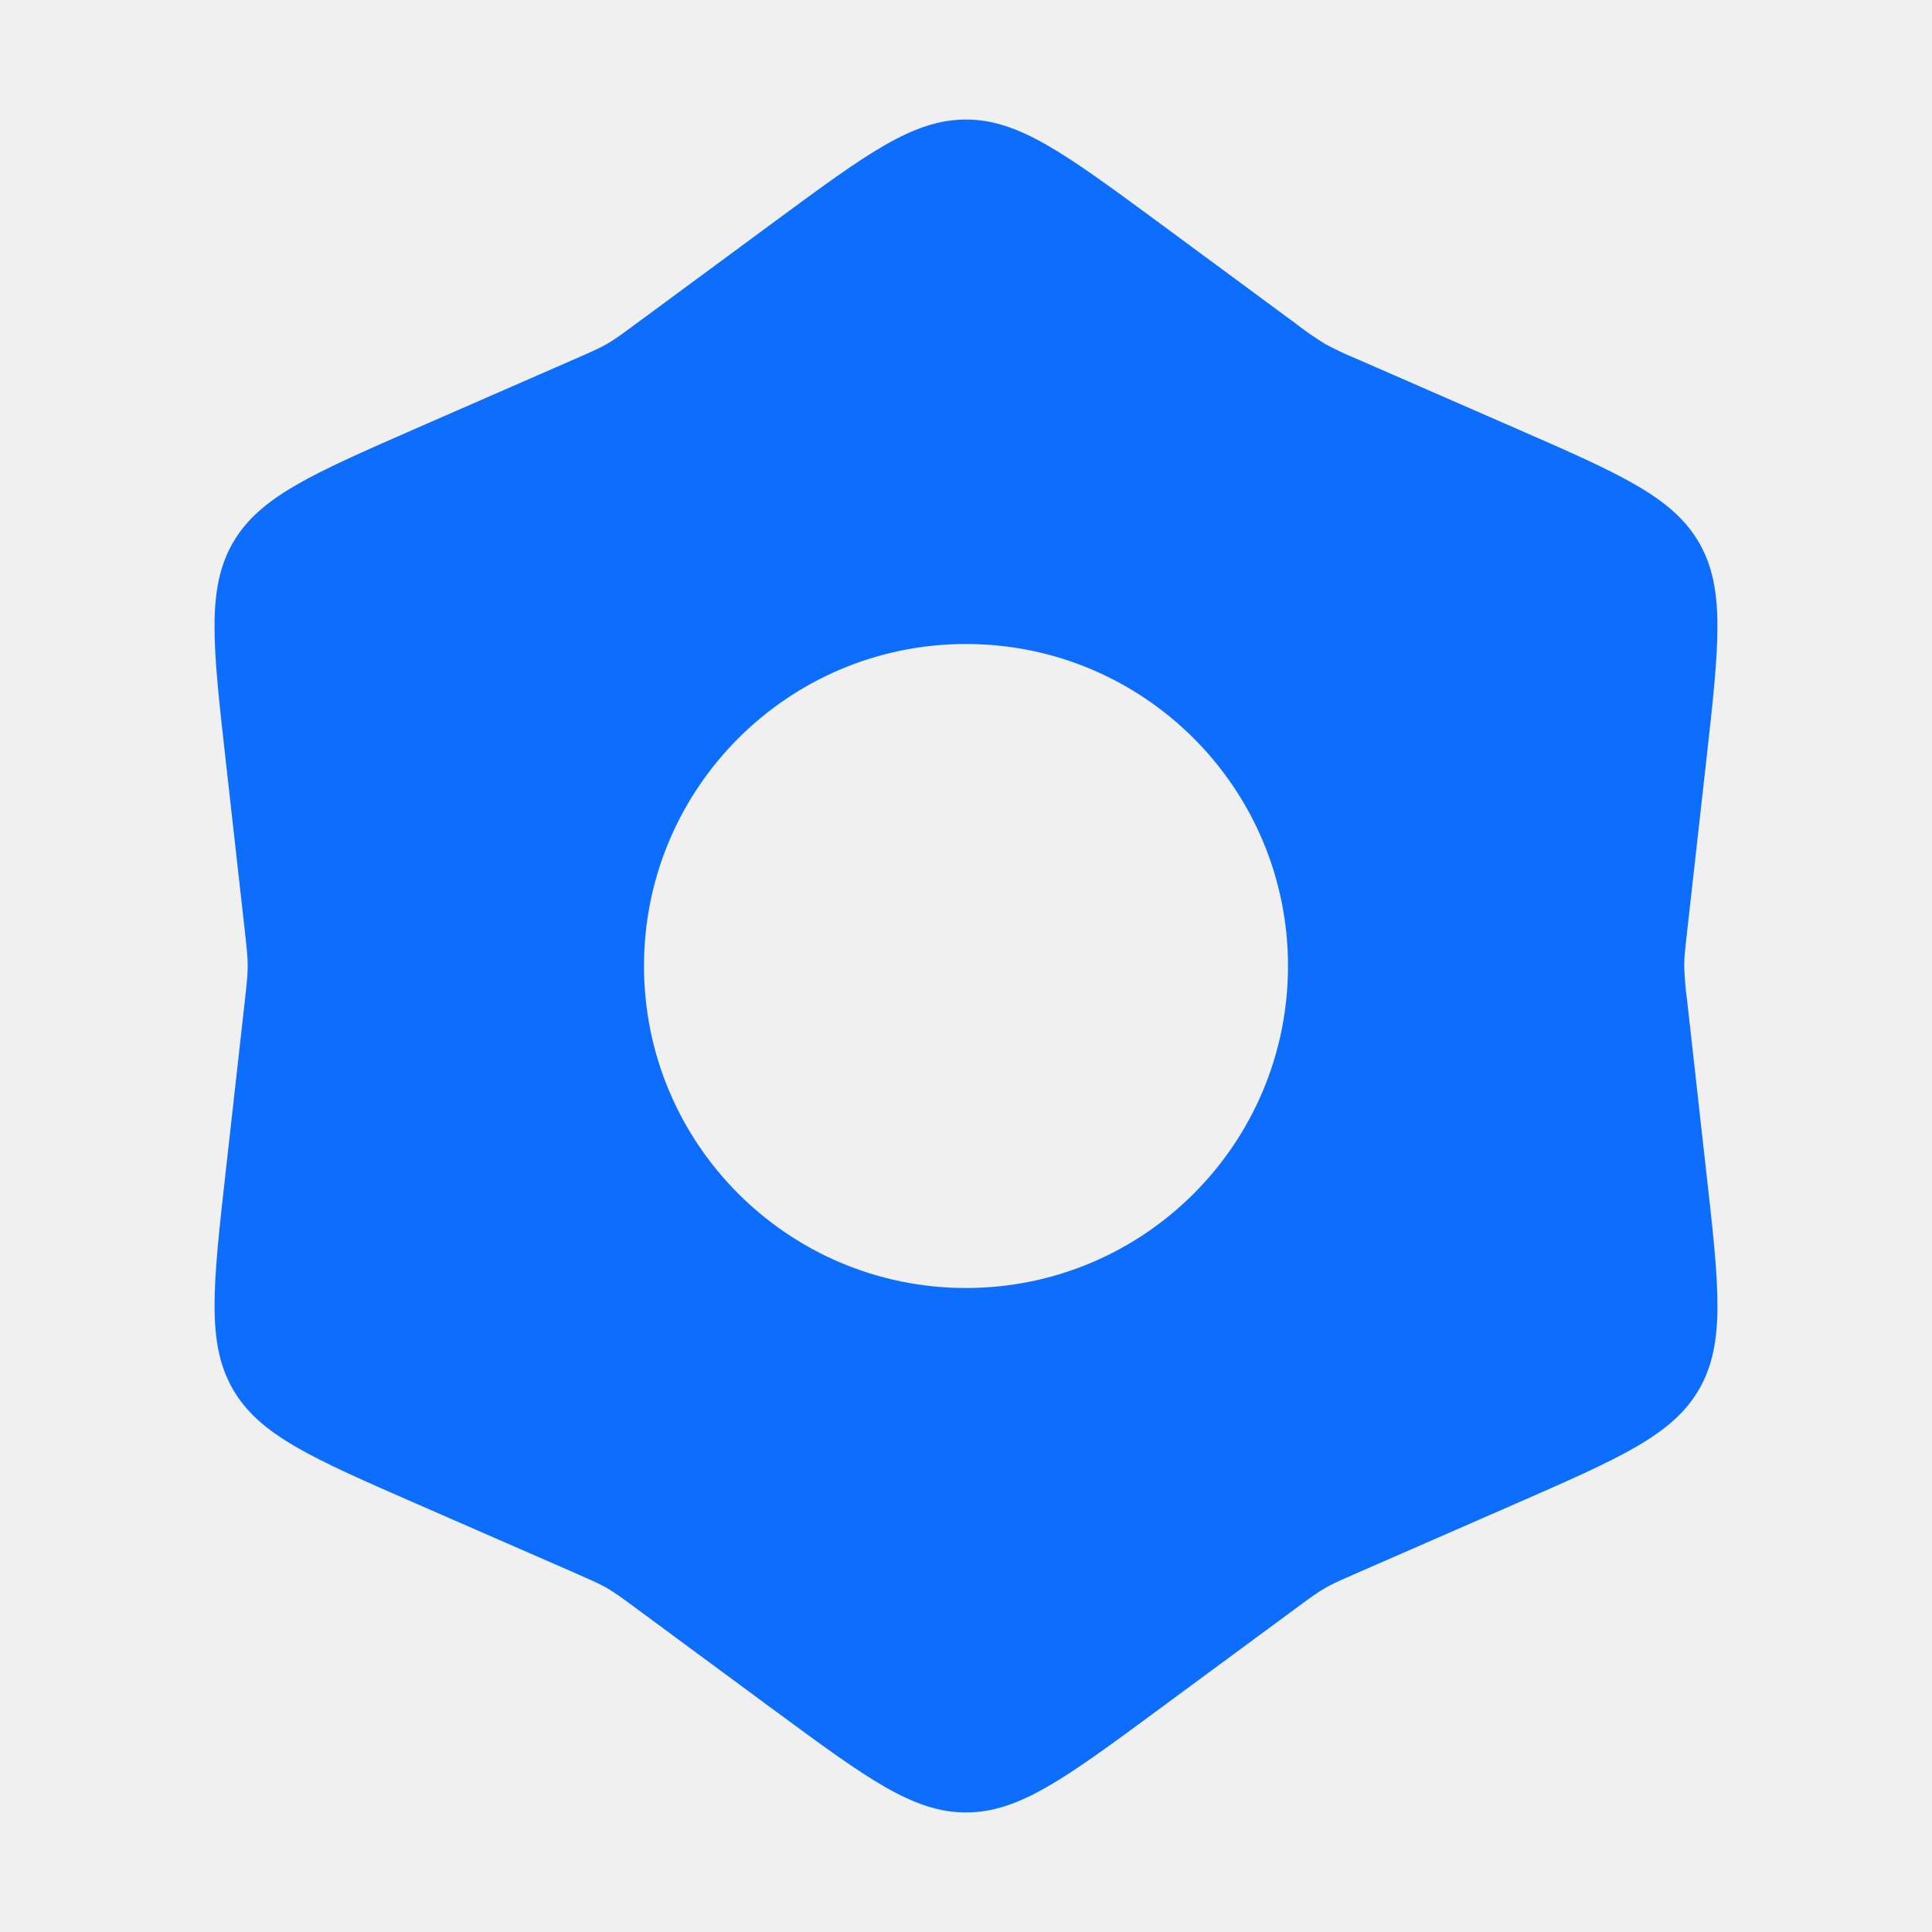
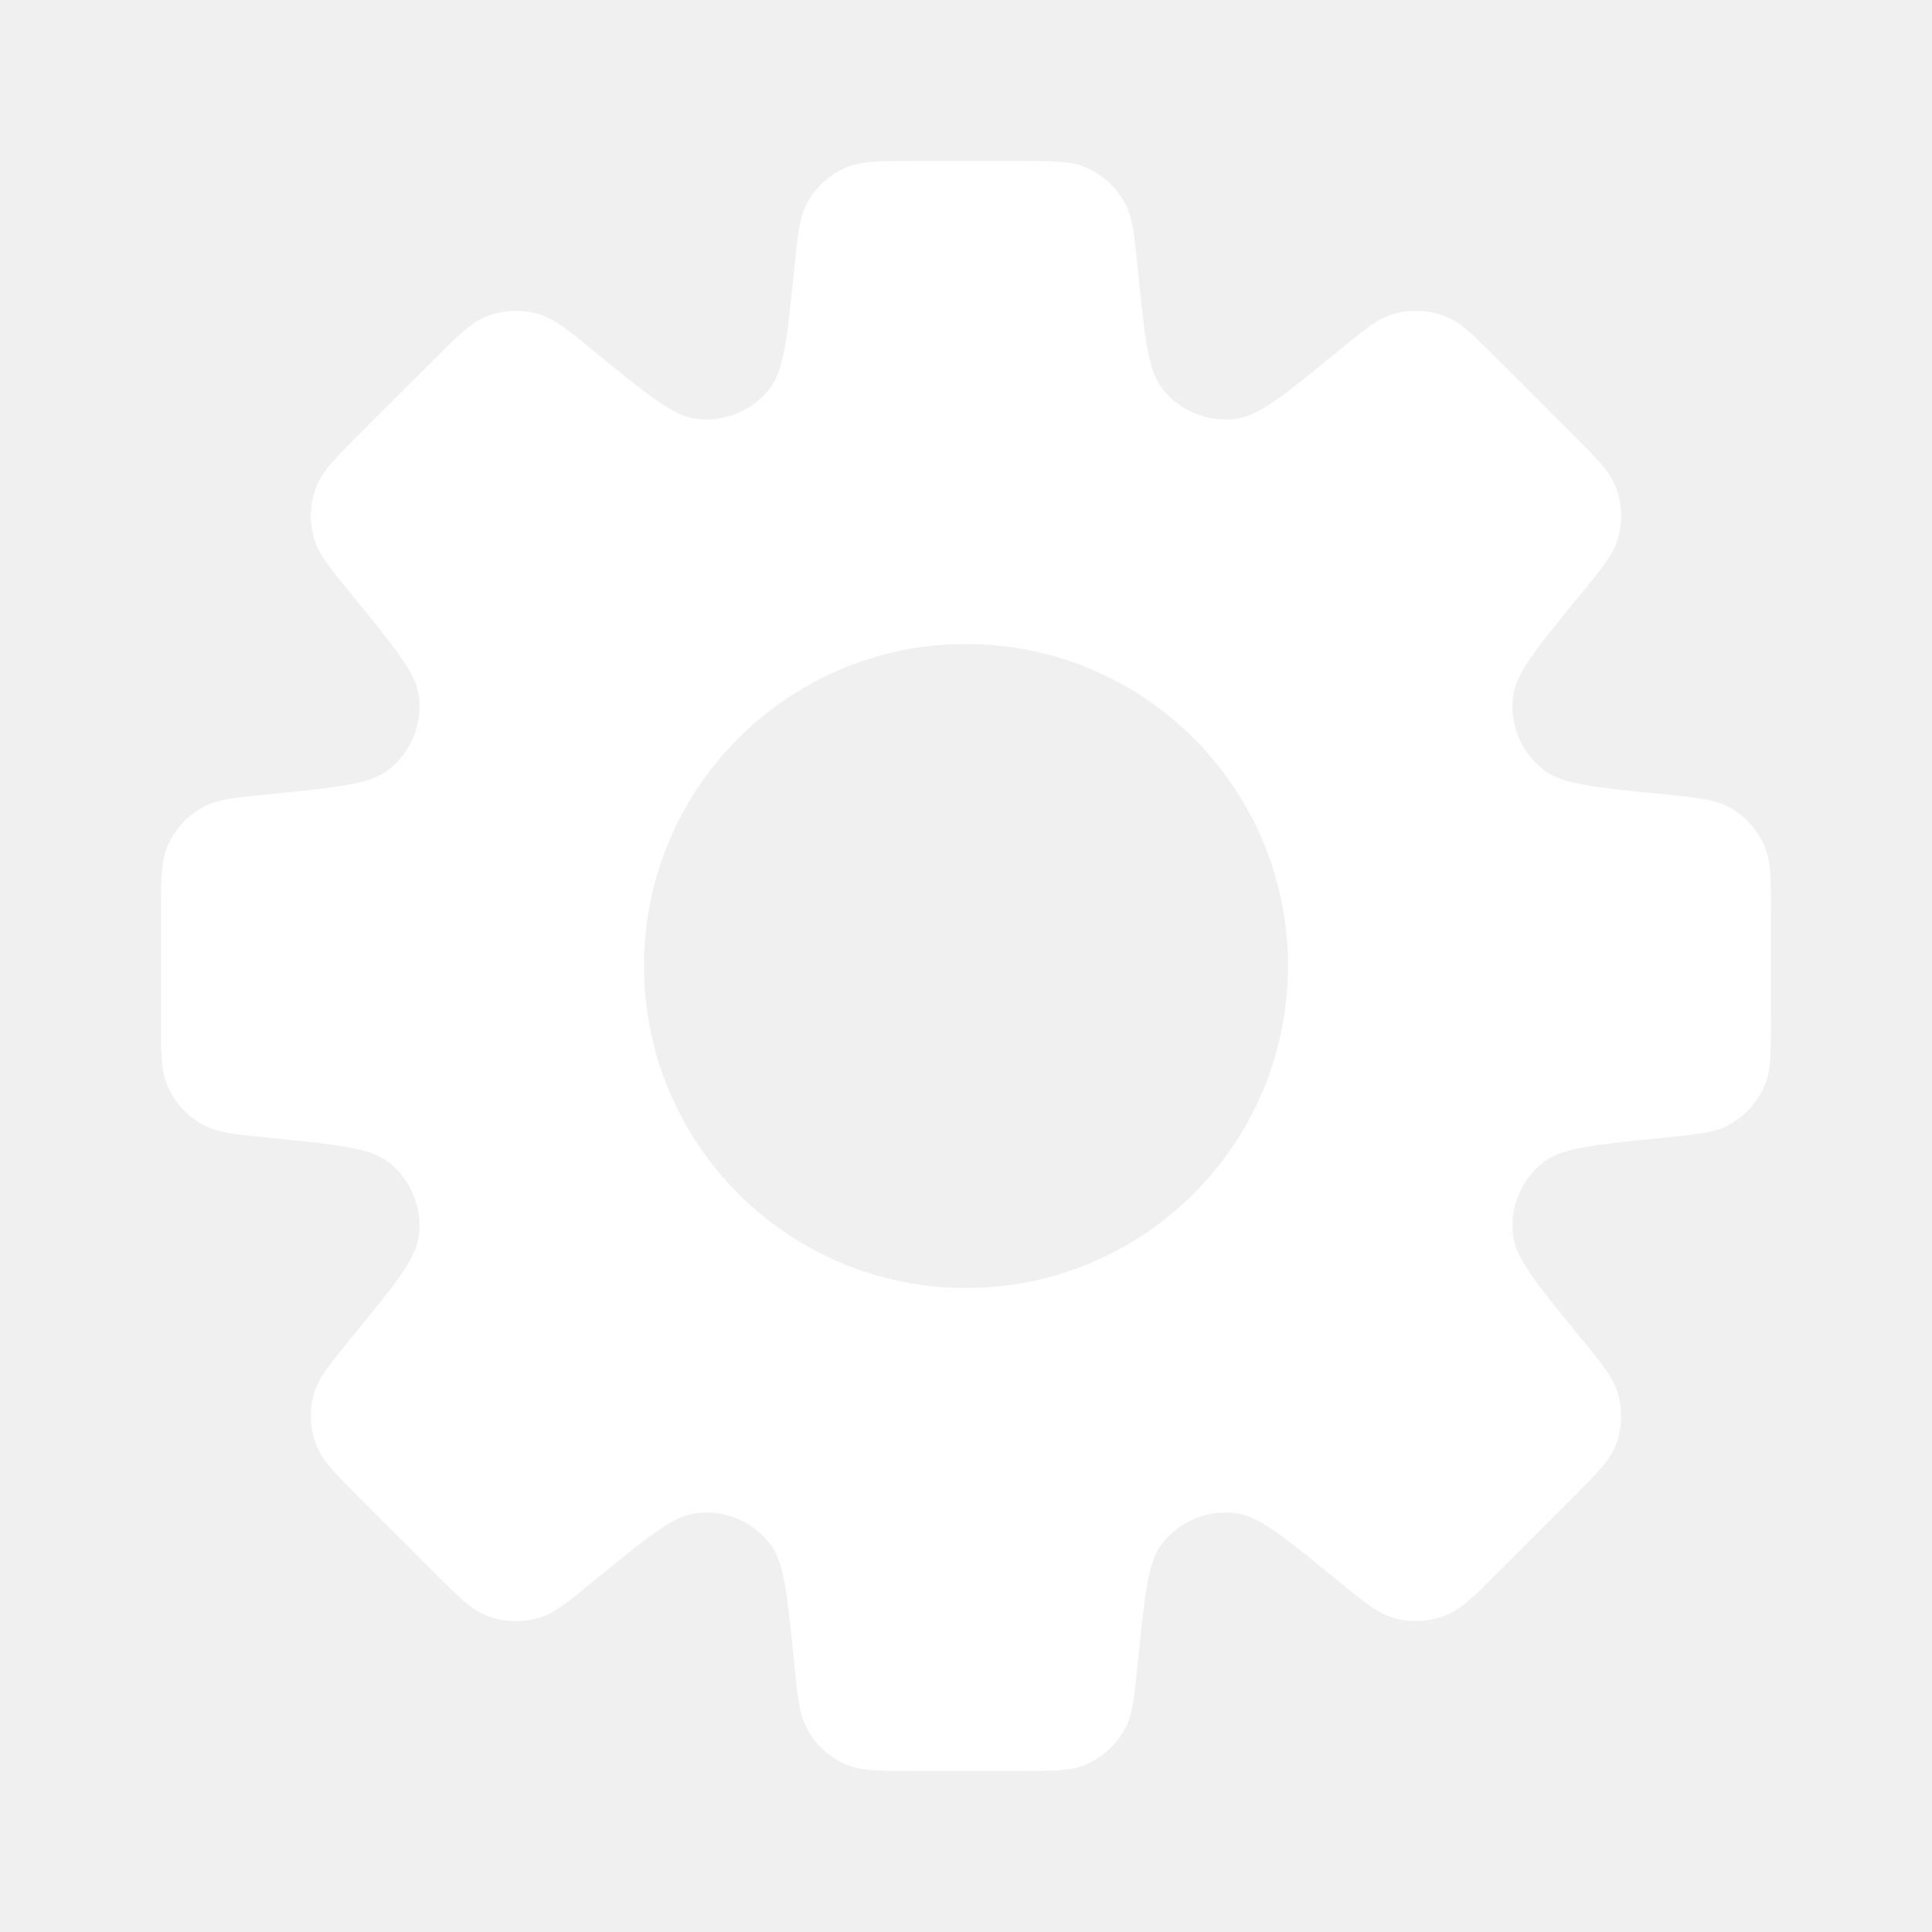
- <svg xmlns="http://www.w3.org/2000/svg" width="10" height="10" fill="none" viewBox="0 0 24 24">
-   <path fill="#0D6EFD" fill-rule="evenodd" d="M12 1.485c-.658 0-1.23.421-2.373 1.264L7.906 4.018c-.18.133-.27.199-.367.255-.097.056-.2.1-.405.19l-1.959.856c-1.302.57-1.953.854-2.282 1.423-.328.57-.25 1.276-.091 2.688l.238 2.125c.025.222.037.333.037.445 0 .112-.012.223-.037.445l-.238 2.125c-.158 1.412-.237 2.118.091 2.688.33.57.98.854 2.282 1.423l1.96.856c.204.09.307.134.404.19.096.056.187.122.367.255l1.72 1.269c1.145.843 1.716 1.264 2.374 1.264.657 0 1.23-.421 2.373-1.264l1.721-1.269c.18-.133.27-.199.367-.255.097-.056.2-.1.405-.19l1.959-.856c1.302-.57 1.953-.854 2.282-1.423.328-.57.25-1.276.09-2.688l-.237-2.125a4.106 4.106 0 0 1-.038-.445c0-.112.013-.223.038-.445l.238-2.125c.158-1.412.237-2.118-.091-2.688-.33-.57-.98-.854-2.282-1.423l-1.96-.856a4.13 4.13 0 0 1-.404-.19 4.132 4.132 0 0 1-.367-.255l-1.72-1.269C13.228 1.906 12.656 1.485 12 1.485ZM12 16a4 4 0 1 0 0-8 4 4 0 0 0 0 8Z" clip-rule="evenodd" />
+ <svg xmlns="http://www.w3.org/2000/svg" width="24" height="24" fill="none" viewBox="0 0 24 24">
+   <path fill="#fff" fill-rule="evenodd" d="M13.984 2.542c.087.169.109.386.152.82.082.82.123 1.23.295 1.456a1 1 0 0 0 .929.384c.28-.037.6-.298 1.238-.82.337-.277.506-.415.687-.473a1 1 0 0 1 .702.035c.175.076.33.23.637.538l.894.894c.308.308.462.462.538.637a1 1 0 0 1 .035.702c-.058.181-.196.35-.472.687-.523.639-.784.958-.822 1.239a1 1 0 0 0 .385.928c.225.172.636.213 1.457.295.433.043.65.065.82.152a1 1 0 0 1 .47.521c.071.177.071.395.071.831v1.264c0 .436 0 .654-.07.83a1 1 0 0 1-.472.522c-.169.087-.386.109-.82.152-.82.082-1.23.123-1.456.295a1 1 0 0 0-.384.929c.038.28.299.6.821 1.238.276.337.414.505.472.687a1 1 0 0 1-.035.702c-.076.175-.23.329-.538.637l-.894.893c-.308.309-.462.463-.637.538a1 1 0 0 1-.702.035c-.181-.058-.35-.196-.687-.472-.639-.522-.958-.783-1.238-.82a1 1 0 0 0-.929.384c-.172.225-.213.635-.295 1.456-.043.434-.065.651-.152.82a1 1 0 0 1-.521.472c-.177.07-.395.07-.831.07h-1.264c-.436 0-.654 0-.83-.07a1 1 0 0 1-.522-.472c-.087-.169-.109-.386-.152-.82-.082-.82-.123-1.23-.295-1.456a1 1 0 0 0-.928-.384c-.281.037-.6.298-1.239.82-.337.277-.506.415-.687.473a1 1 0 0 1-.702-.035c-.175-.076-.33-.23-.637-.538l-.894-.894c-.308-.308-.462-.462-.538-.637a1 1 0 0 1-.035-.702c.058-.181.196-.35.472-.687.523-.639.784-.958.821-1.239a1 1 0 0 0-.384-.928c-.225-.172-.636-.213-1.457-.295-.433-.043-.65-.065-.82-.152a1 1 0 0 1-.47-.521C2 13.286 2 13.068 2 12.632v-1.264c0-.436 0-.654.07-.83a1 1 0 0 1 .472-.522c.169-.087.386-.109.82-.152.82-.082 1.231-.123 1.456-.295a1 1 0 0 0 .385-.928c-.038-.281-.3-.6-.822-1.24-.276-.337-.414-.505-.472-.687a1 1 0 0 1 .035-.702c.076-.174.23-.329.538-.637l.894-.893c.308-.308.462-.463.637-.538a1 1 0 0 1 .702-.035c.181.058.35.196.687.472.639.522.958.783 1.238.821a1 1 0 0 0 .93-.385c.17-.225.212-.635.294-1.456.043-.433.065-.65.152-.82a1 1 0 0 1 .521-.471c.177-.07.395-.07.831-.07h1.264c.436 0 .654 0 .83.07a1 1 0 0 1 .522.472ZM12 16a4 4 0 1 0 0-8 4 4 0 0 0 0 8Z" clip-rule="evenodd" />
</svg>
